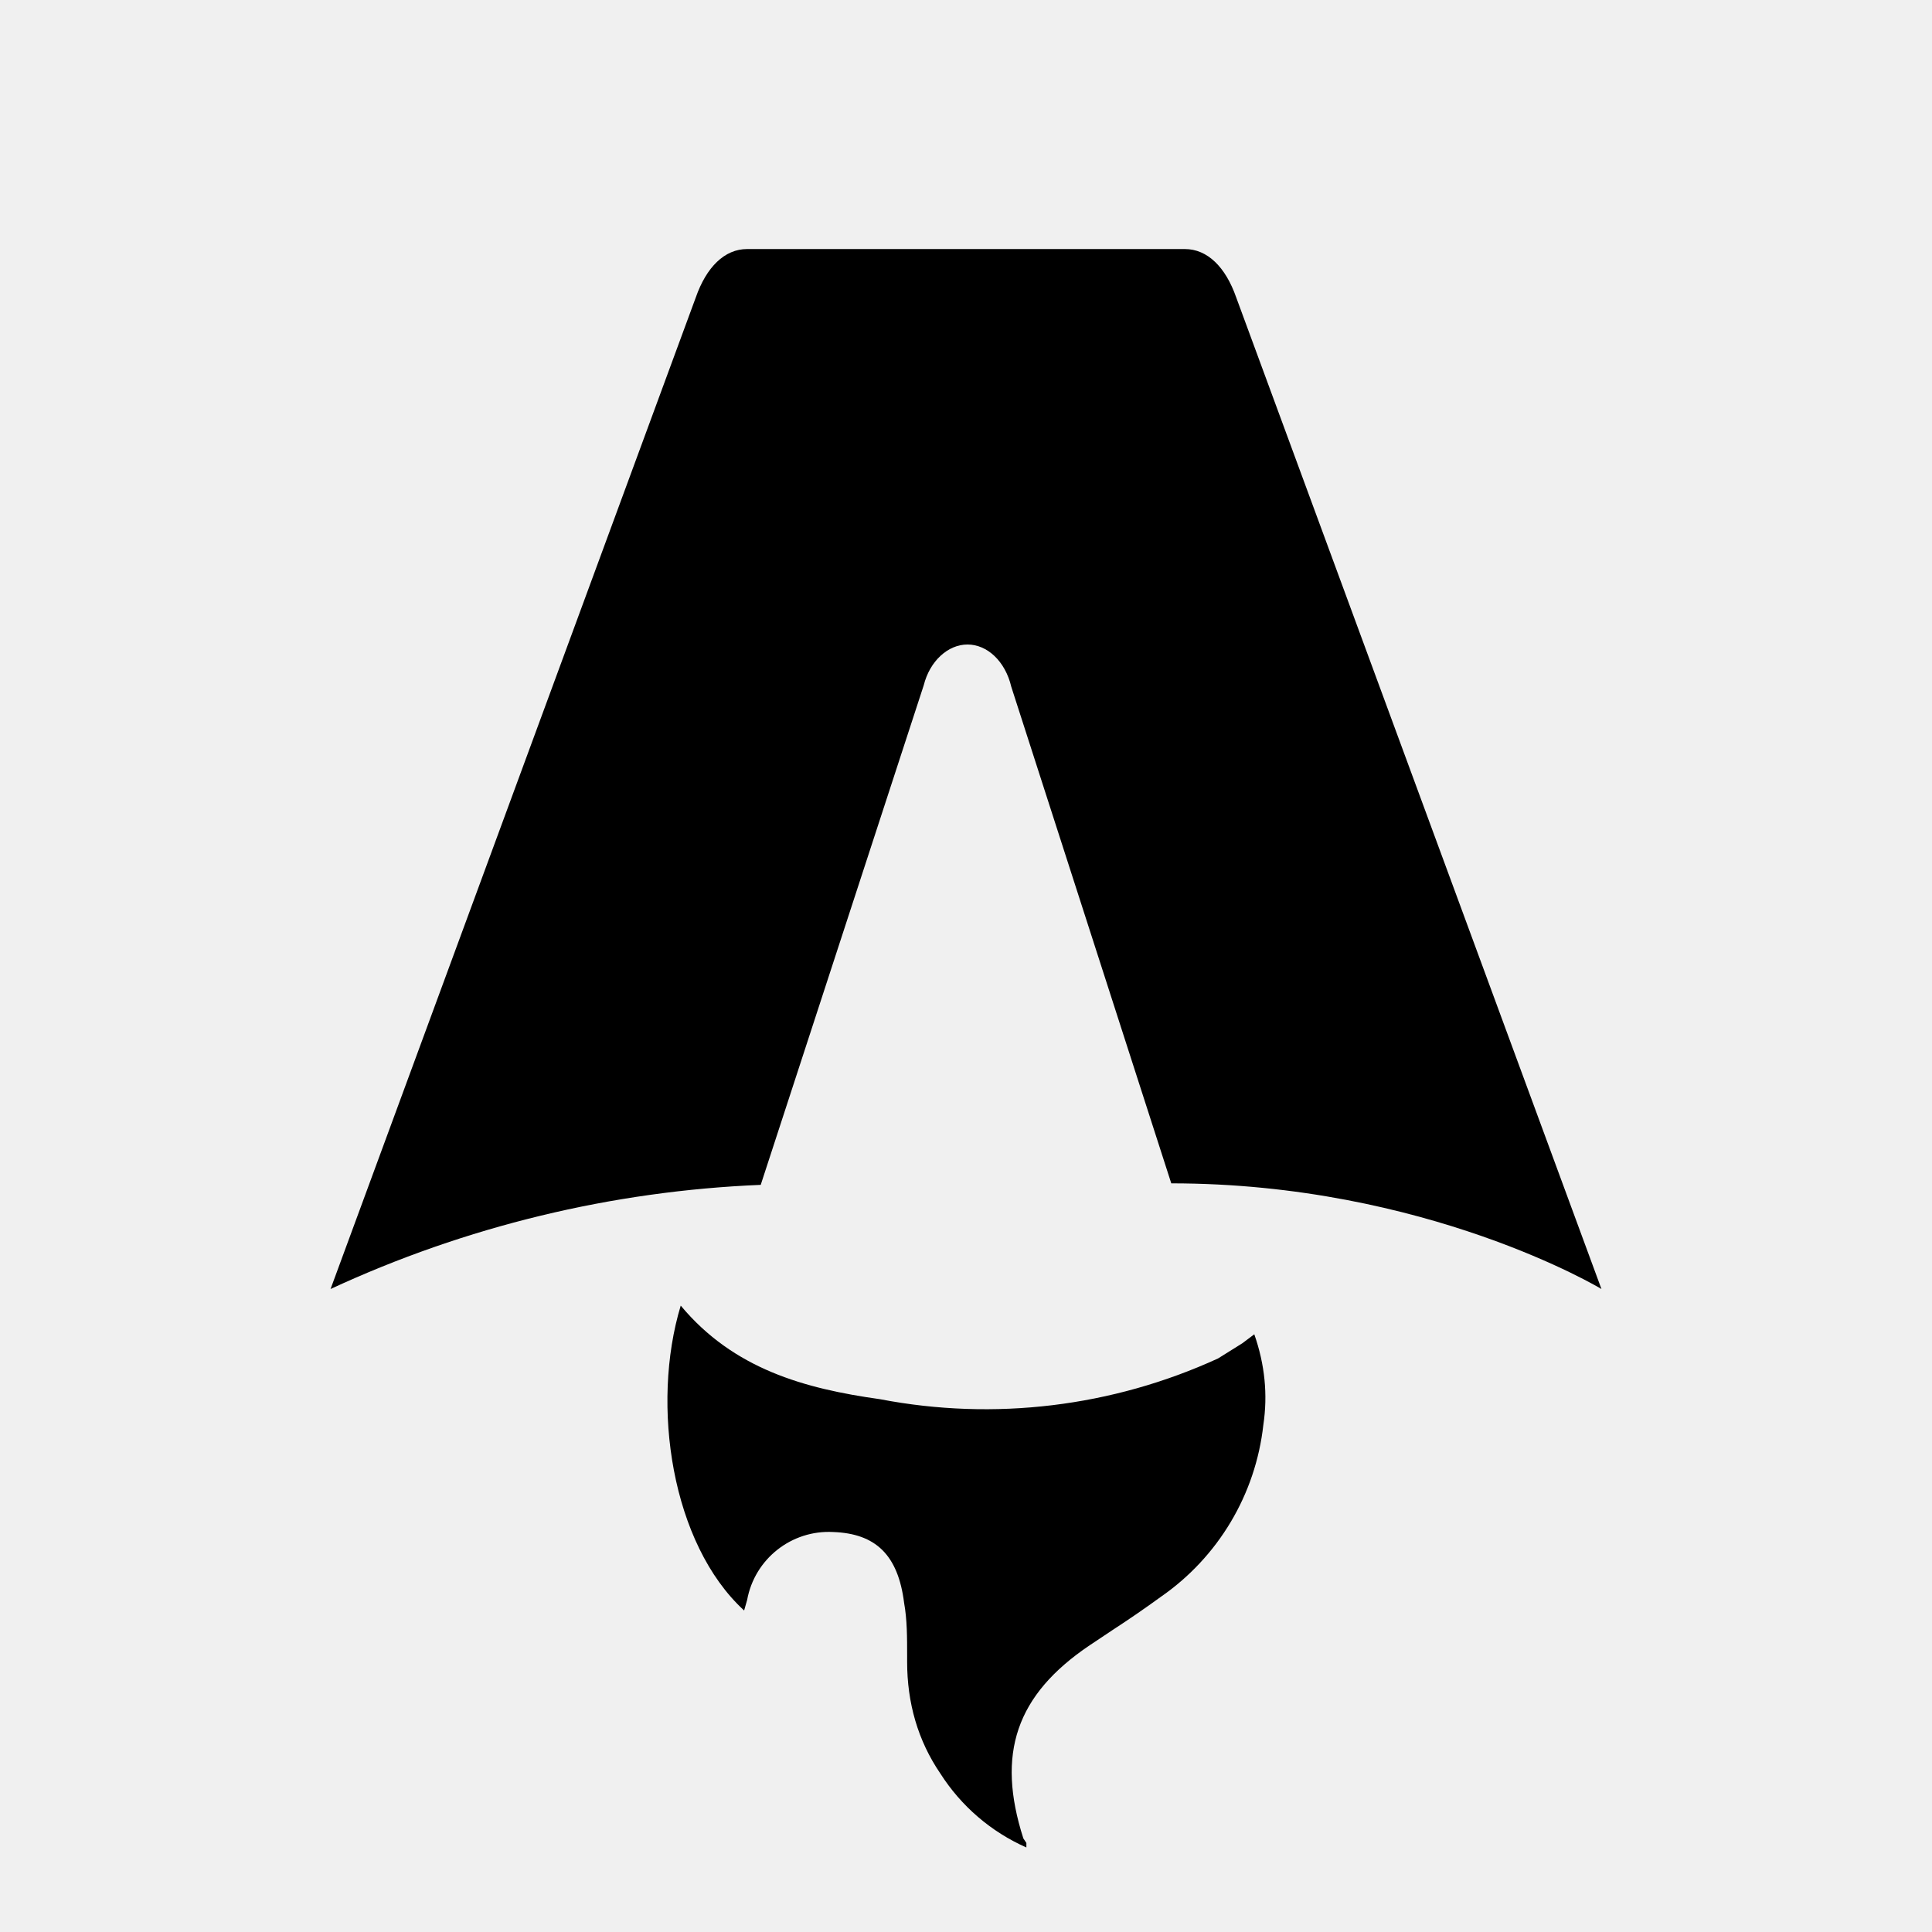
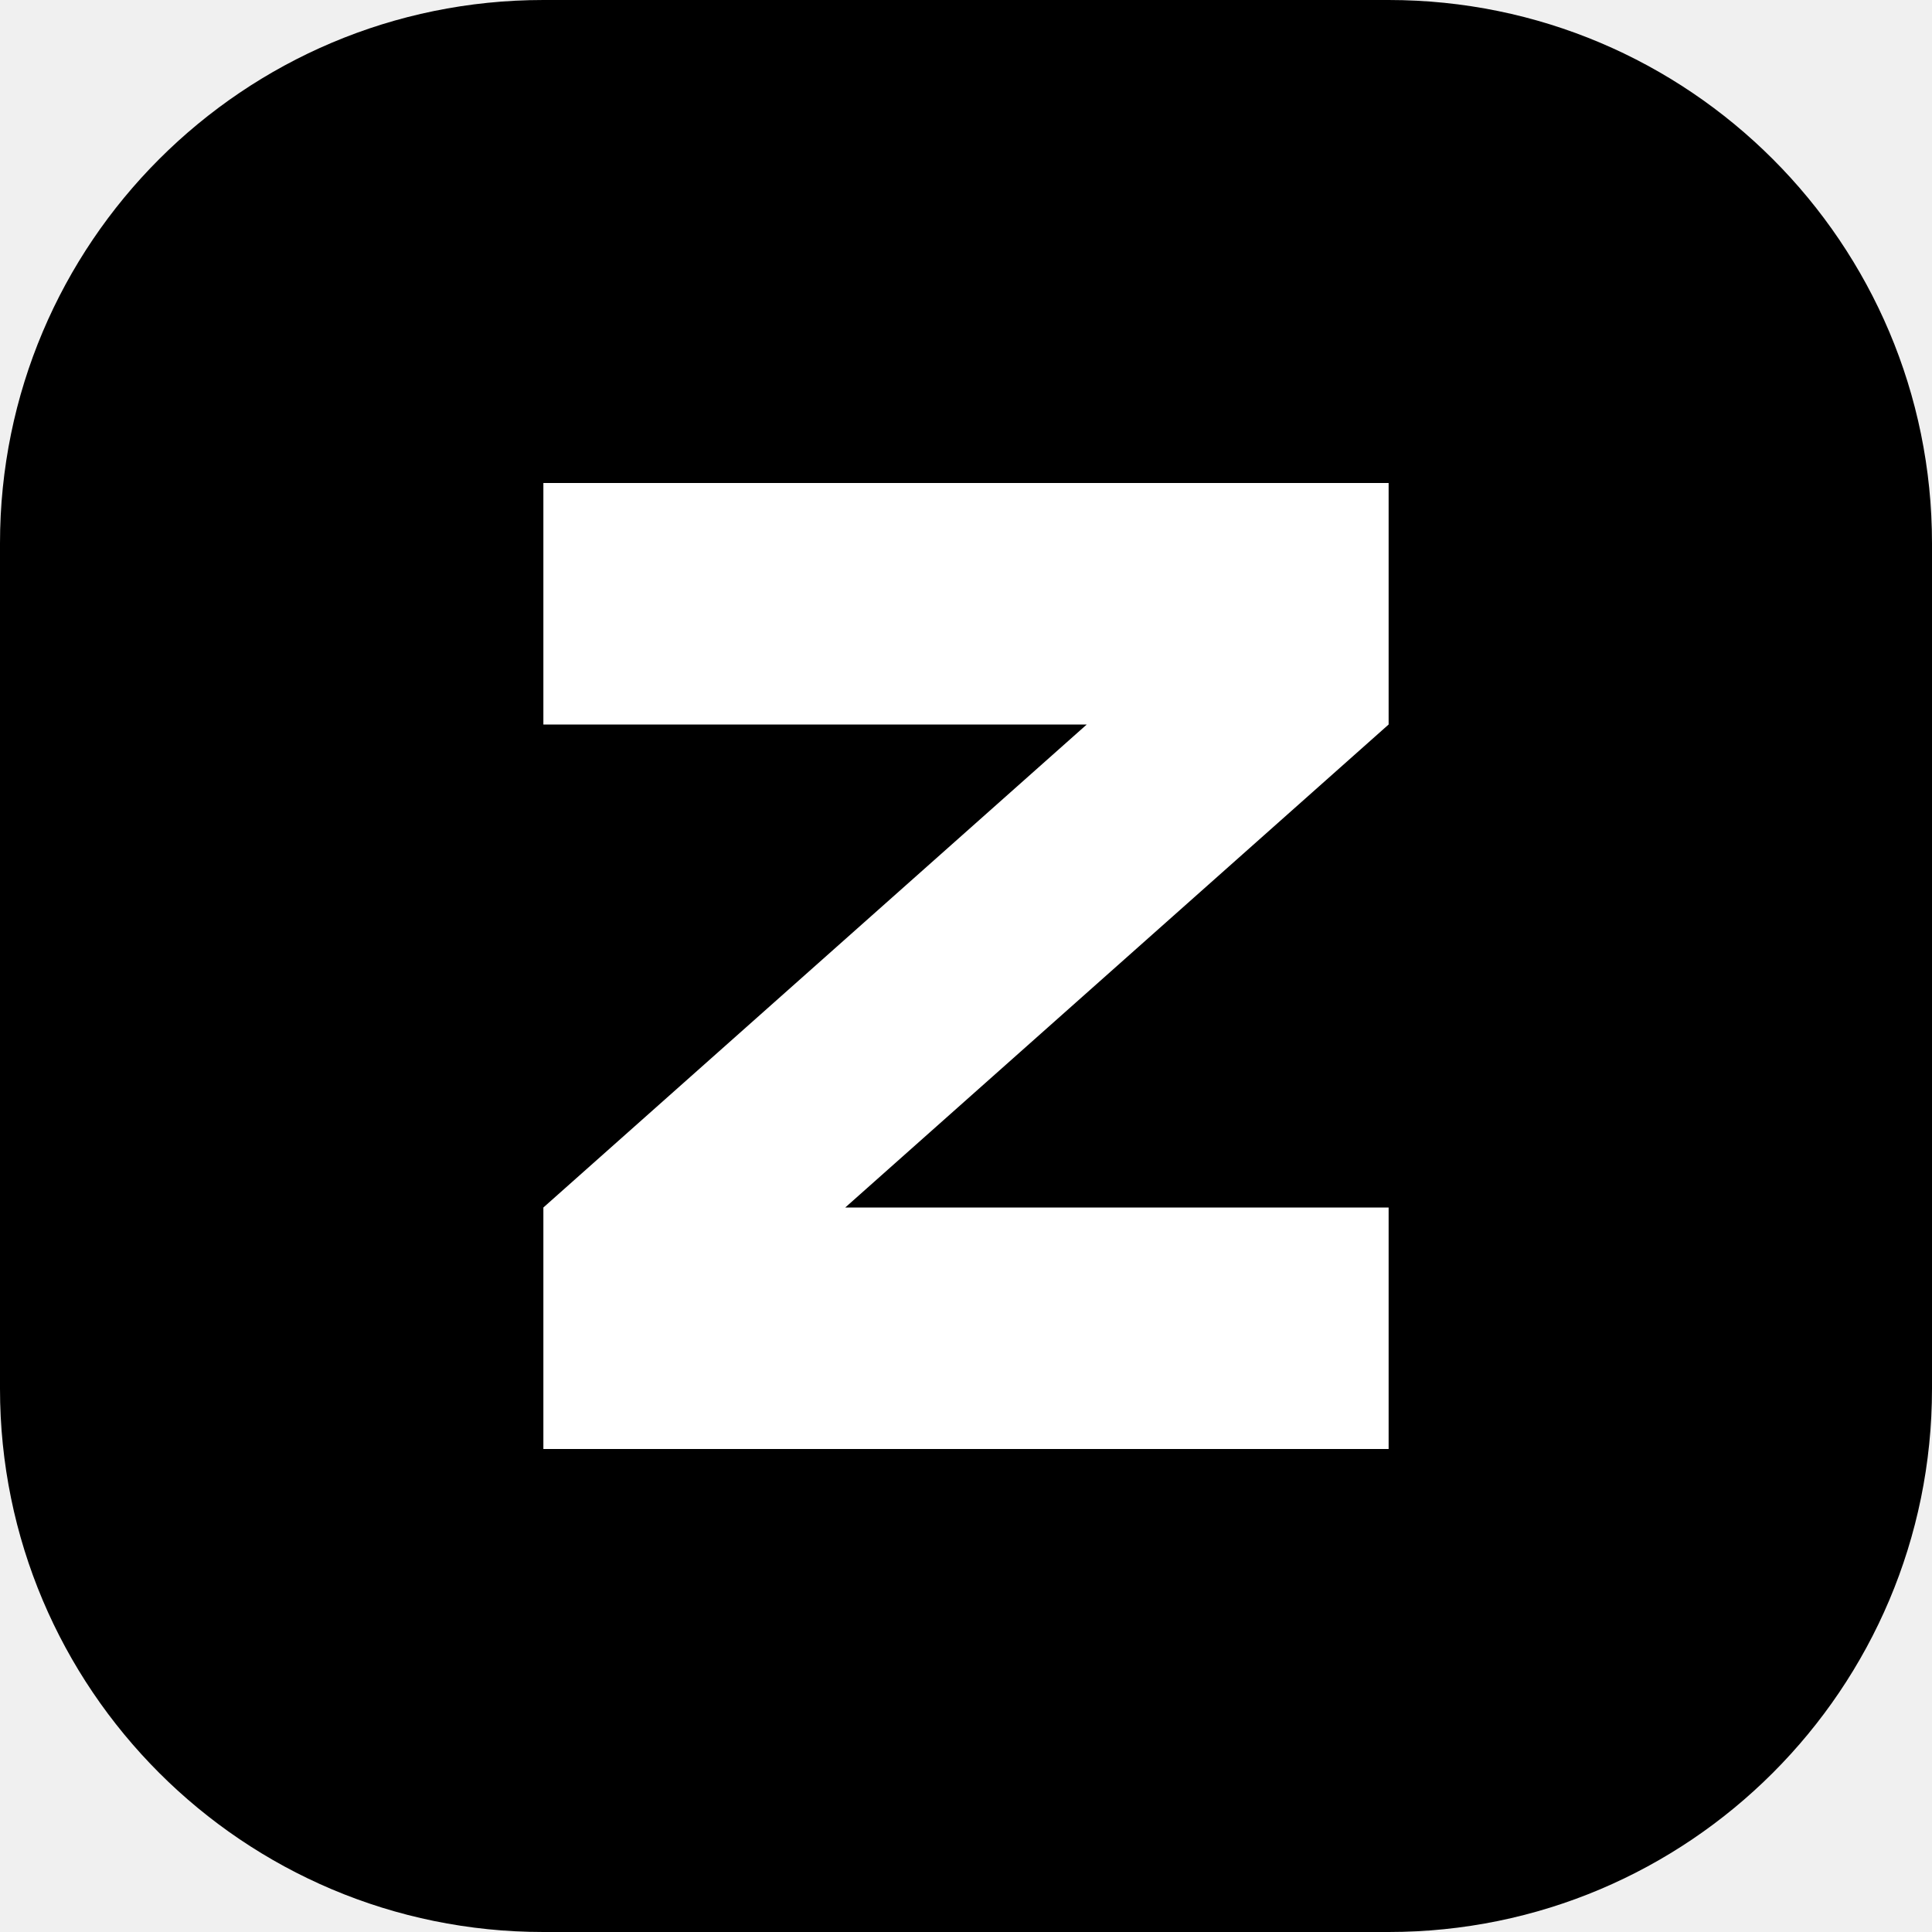
- <svg xmlns="http://www.w3.org/2000/svg" fill="none" viewBox="0 0 128 128">
-   <path d="M50.4 78.5a75.1 75.1 0 0 0-28.5 6.9l24.2-65.7c.7-2 1.9-3.2 3.4-3.2h29c1.5 0 2.7 1.2 3.4 3.2l24.2 65.7s-11.6-7-28.5-7L67 45.5c-.4-1.7-1.6-2.8-2.9-2.8-1.3 0-2.5 1.1-2.9 2.7L50.4 78.5Zm-1.1 28.2Zm-4.2-20.2c-2 6.6-.6 15.8 4.2 20.2a17.5 17.5 0 0 1 .2-.7 5.5 5.5 0 0 1 5.7-4.5c2.8.1 4.3 1.5 4.7 4.7.2 1.1.2 2.3.2 3.5v.4c0 2.7.7 5.2 2.2 7.4a13 13 0 0 0 5.7 4.9v-.3l-.2-.3c-1.8-5.6-.5-9.5 4.4-12.8l1.5-1a73 73 0 0 0 3.2-2.2 16 16 0 0 0 6.8-11.4c.3-2 .1-4-.6-6l-.8.6-1.6 1a37 37 0 0 1-22.4 2.7c-5-.7-9.7-2-13.2-6.2Z" />
-   <style>
-         path { fill: #000; }
-         @media (prefers-color-scheme: dark) {
-             path { fill: #FFF; }
-         }
-     </style>
+ <svg xmlns="http://www.w3.org/2000/svg" viewBox="0 0 32 32" width="32" height="32" fill="none">
+   <rect width="32" height="32" rx="9" fill="#000" />
+   <path d="M9 8h14v4l-9 8h9v4H9v-4l9-8H9V8Z" fill="#fff" />
</svg>
